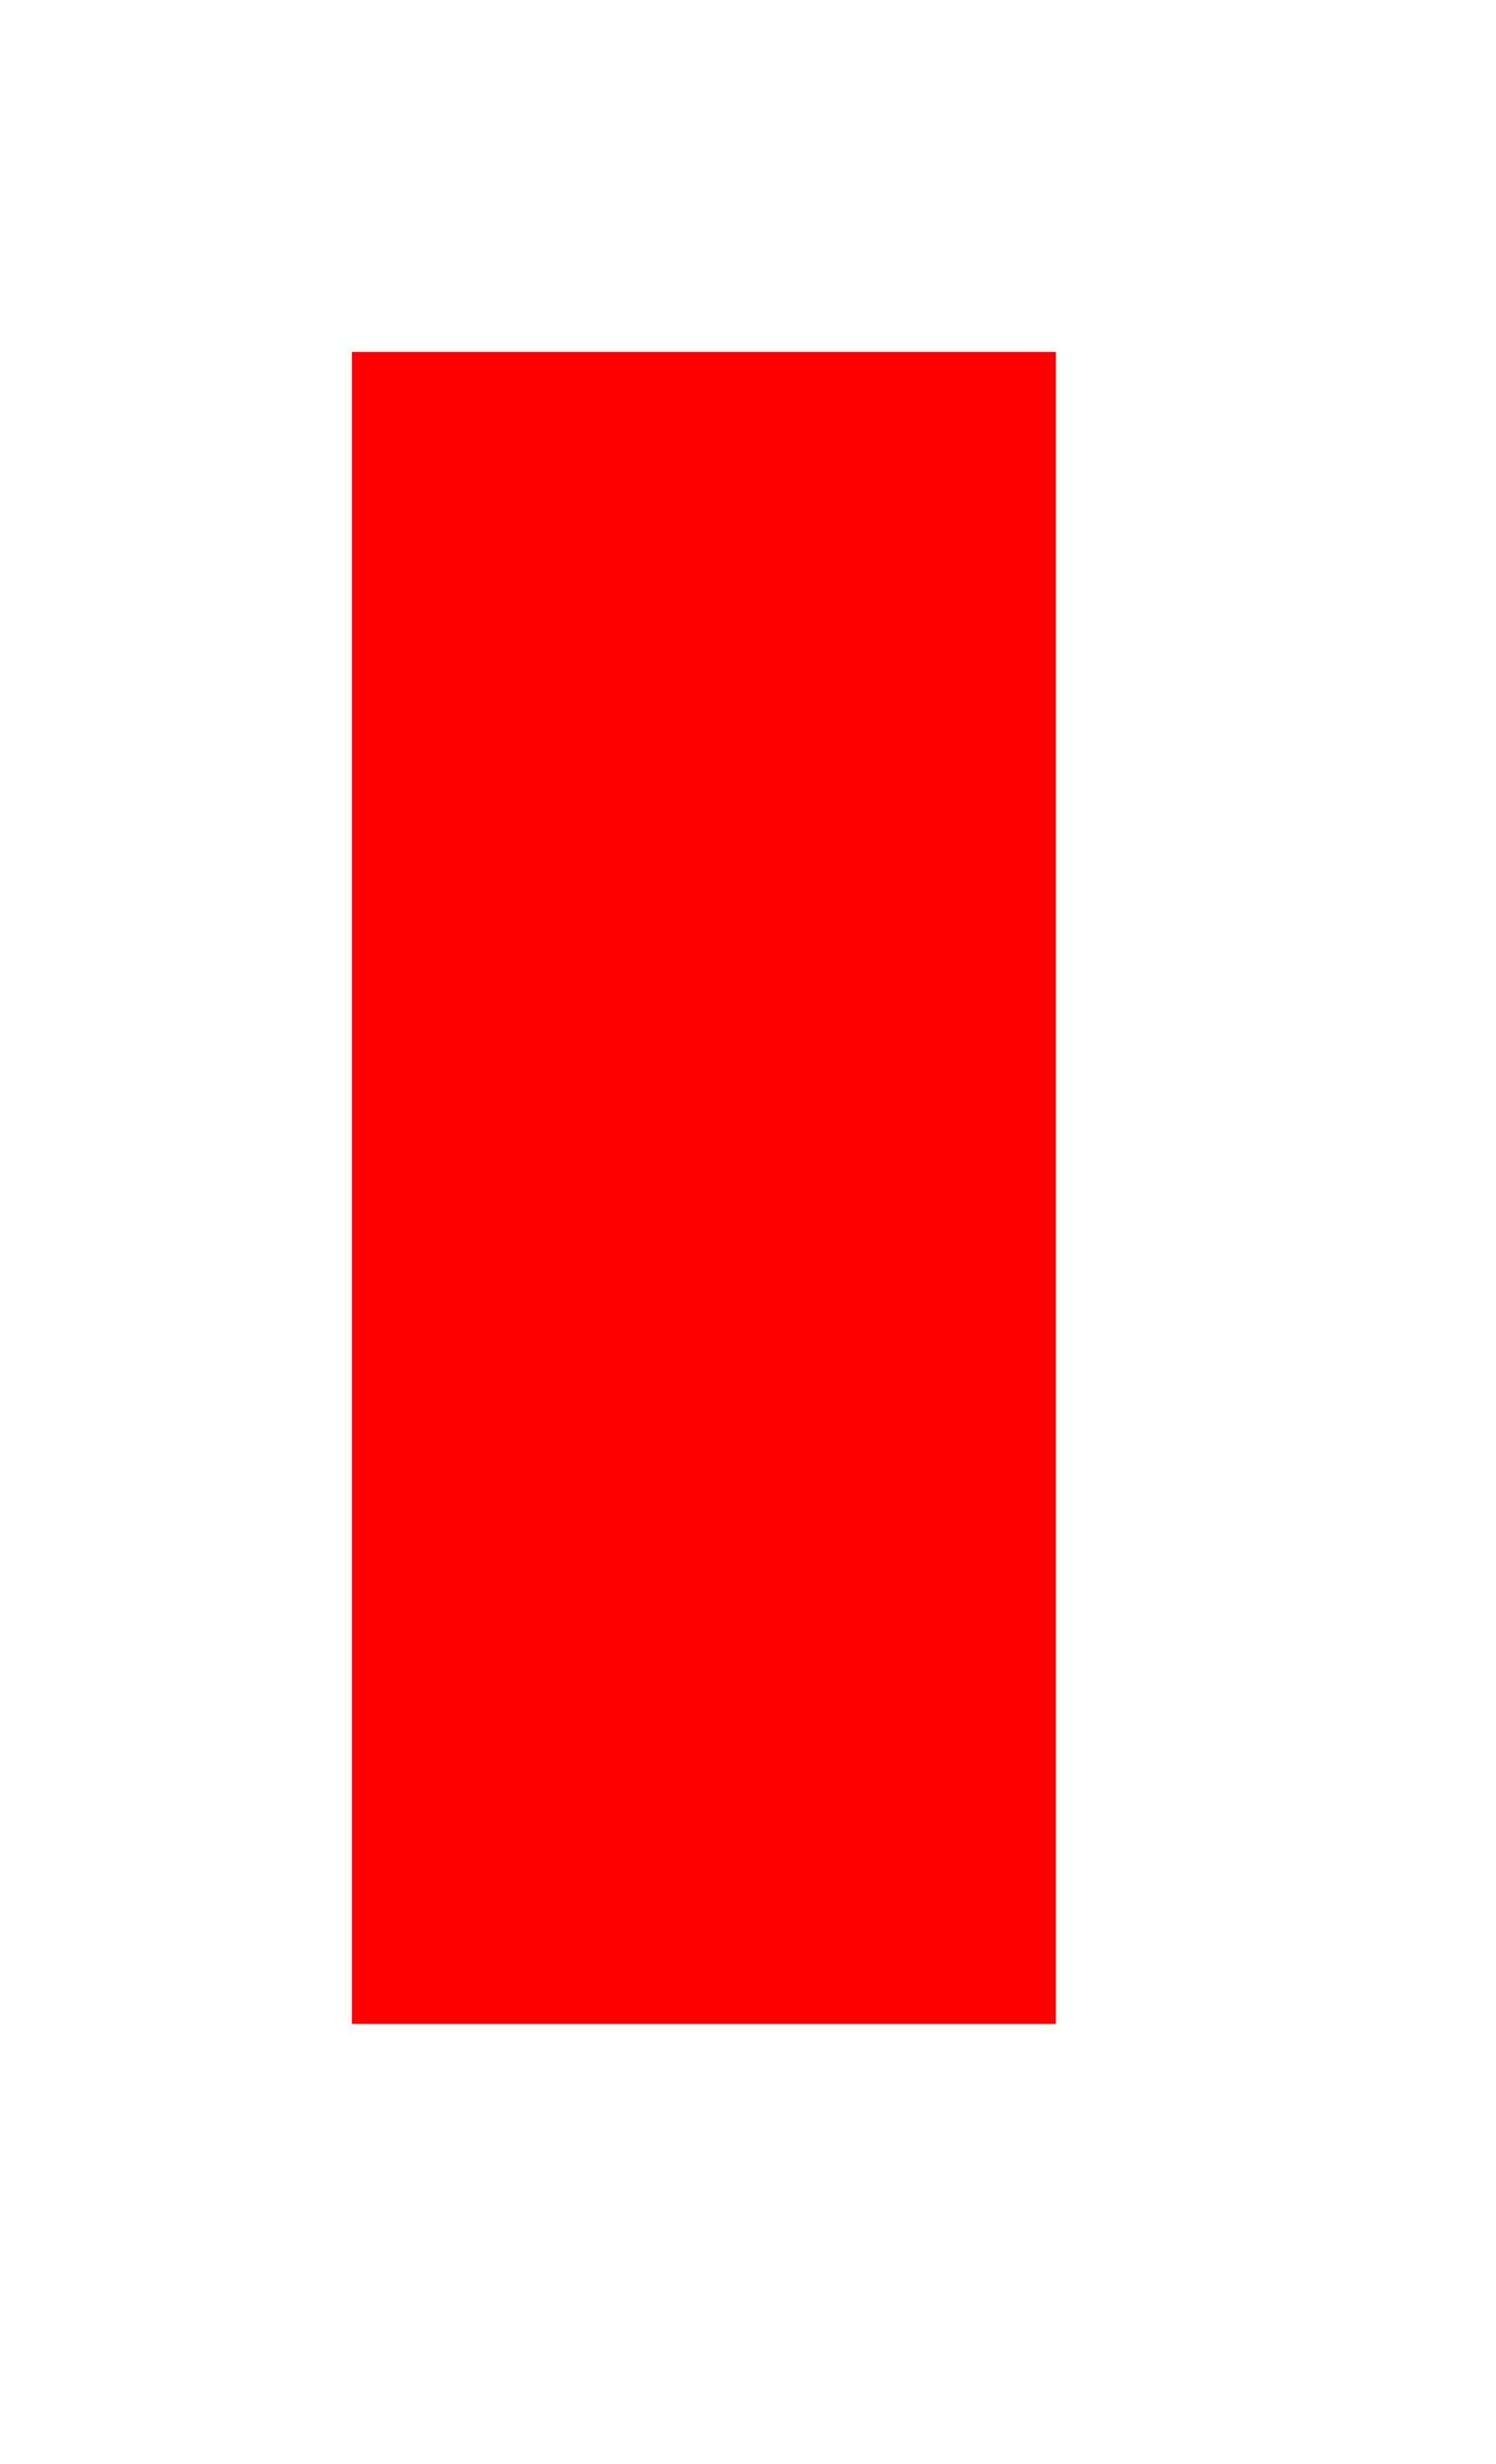
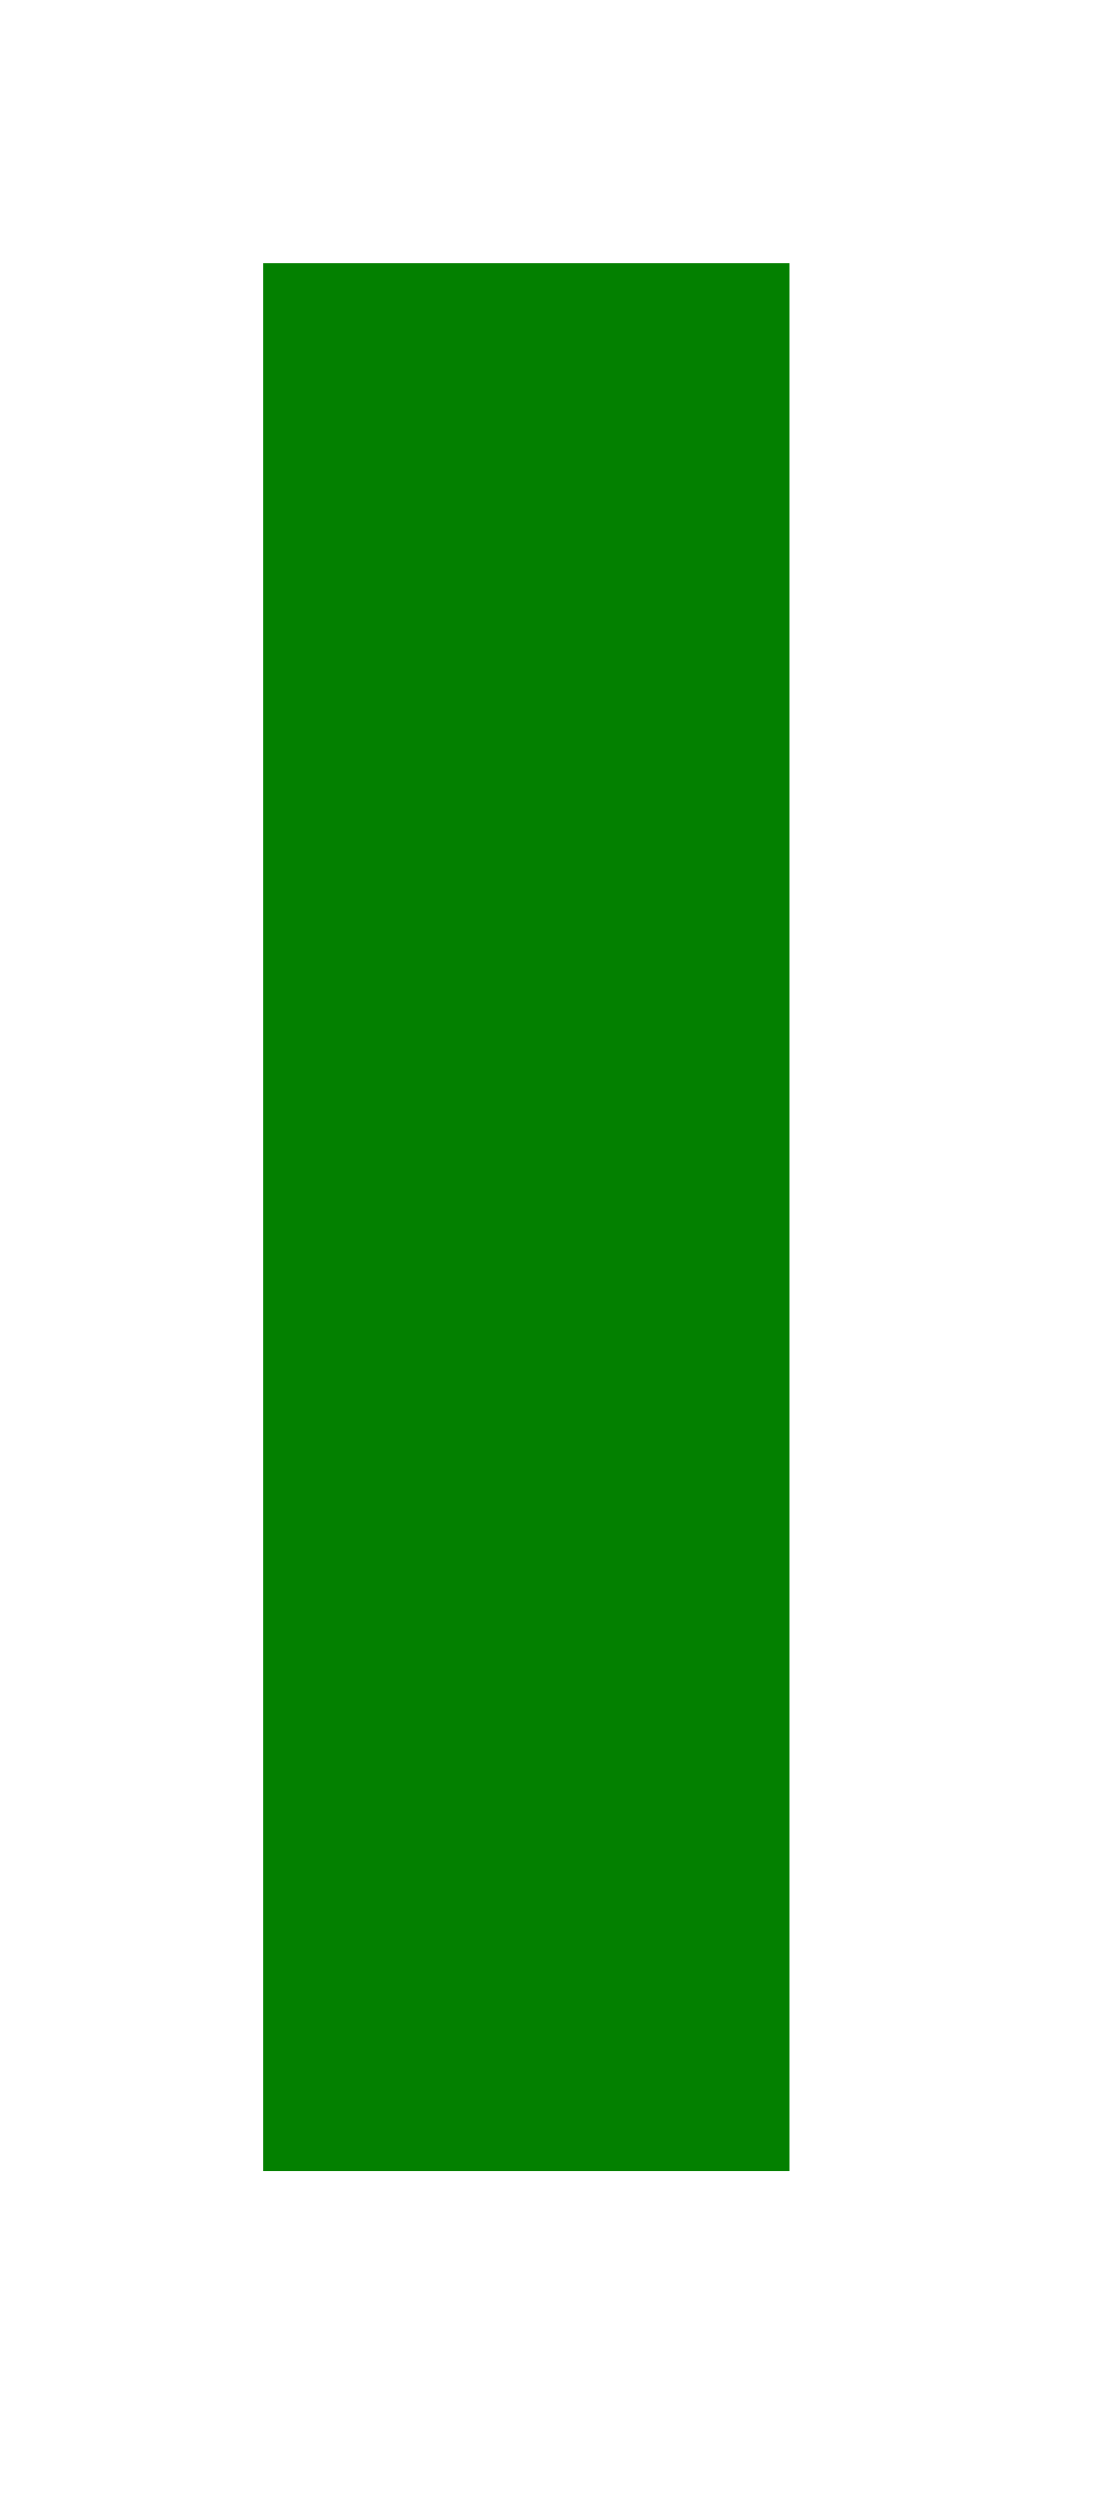
- <svg xmlns="http://www.w3.org/2000/svg" version="1.1" width="17px" height="28px">
-   <g transform="translate(-976 -1549 )">
-     <rect fill-rule="evenodd" fill="#ff0000" stroke="none" x="980" y="1553" width="8" height="19" />
-     <path d="" stroke-width="8" stroke="#ff0000" fill="none" />
+ <svg xmlns="http://www.w3.org/2000/svg" version="1.1" width="17px" height="38px">
+   <g transform="translate(-997 -1539 )">
+     <rect fill-rule="evenodd" fill="#038000" stroke="none" x="1001" y="1543" width="8" height="29" />
+     <path d="" stroke-width="8" stroke="#038000" fill="none" />
  </g>
</svg>
